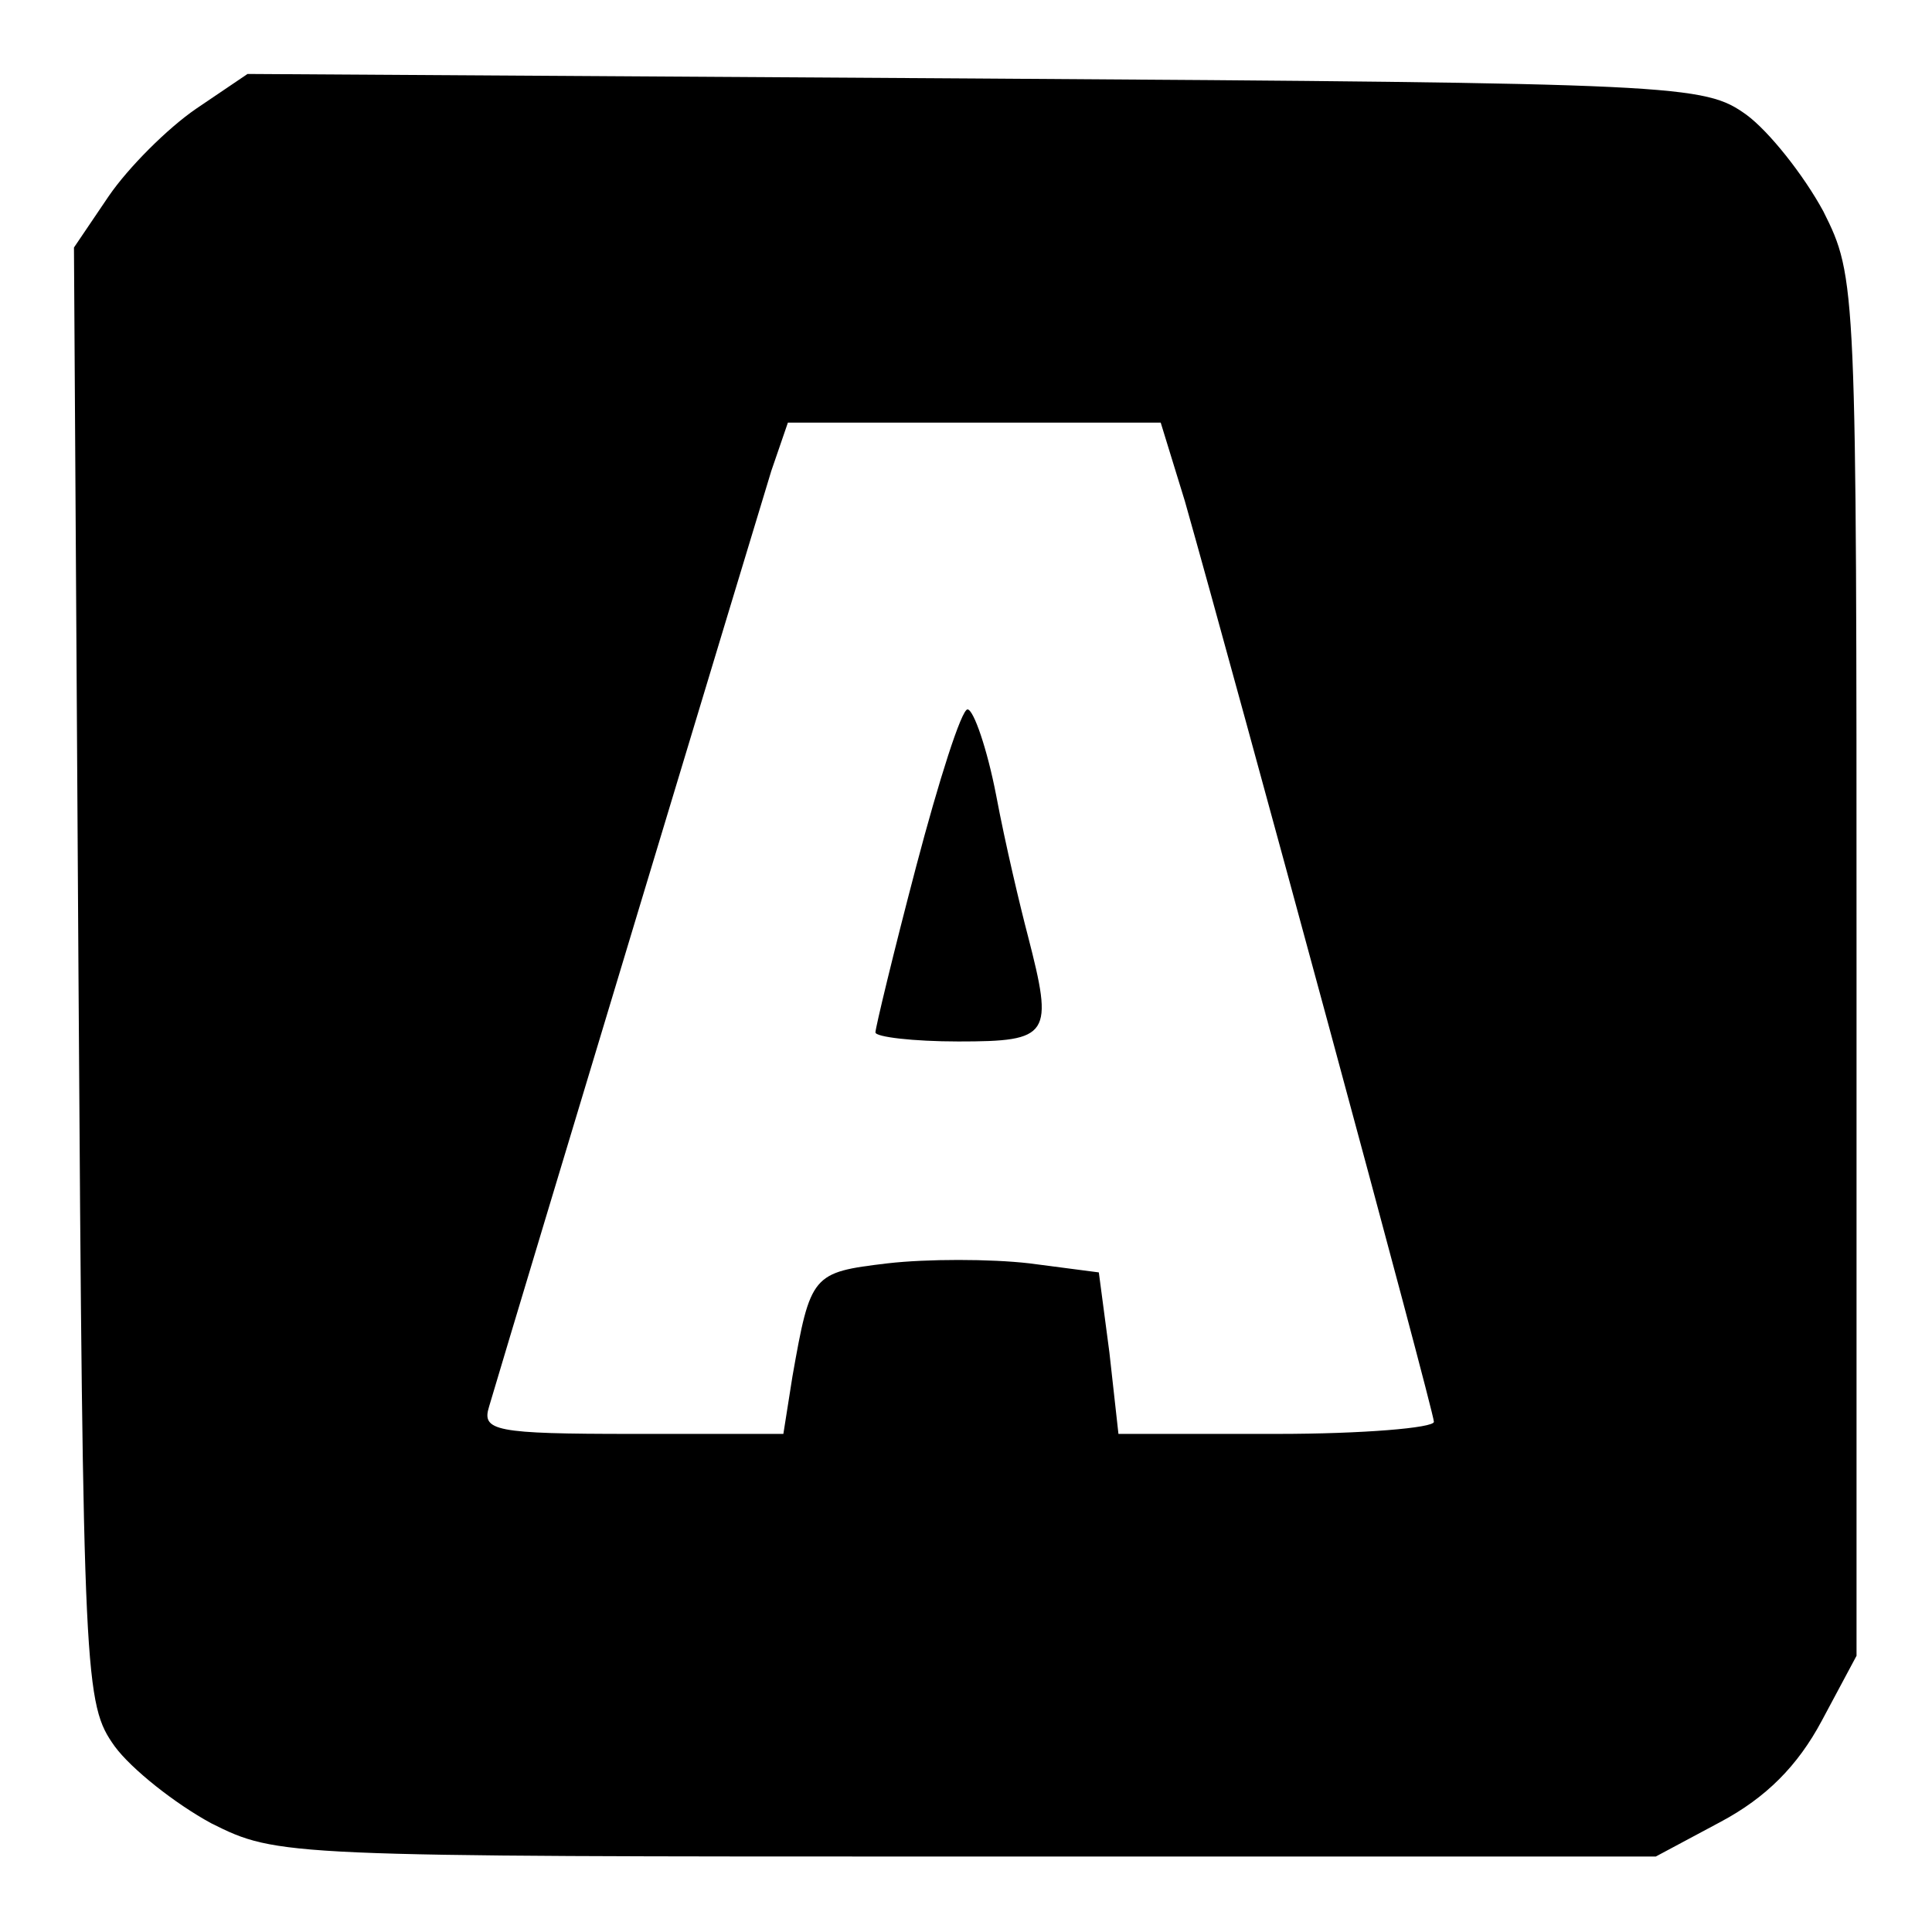
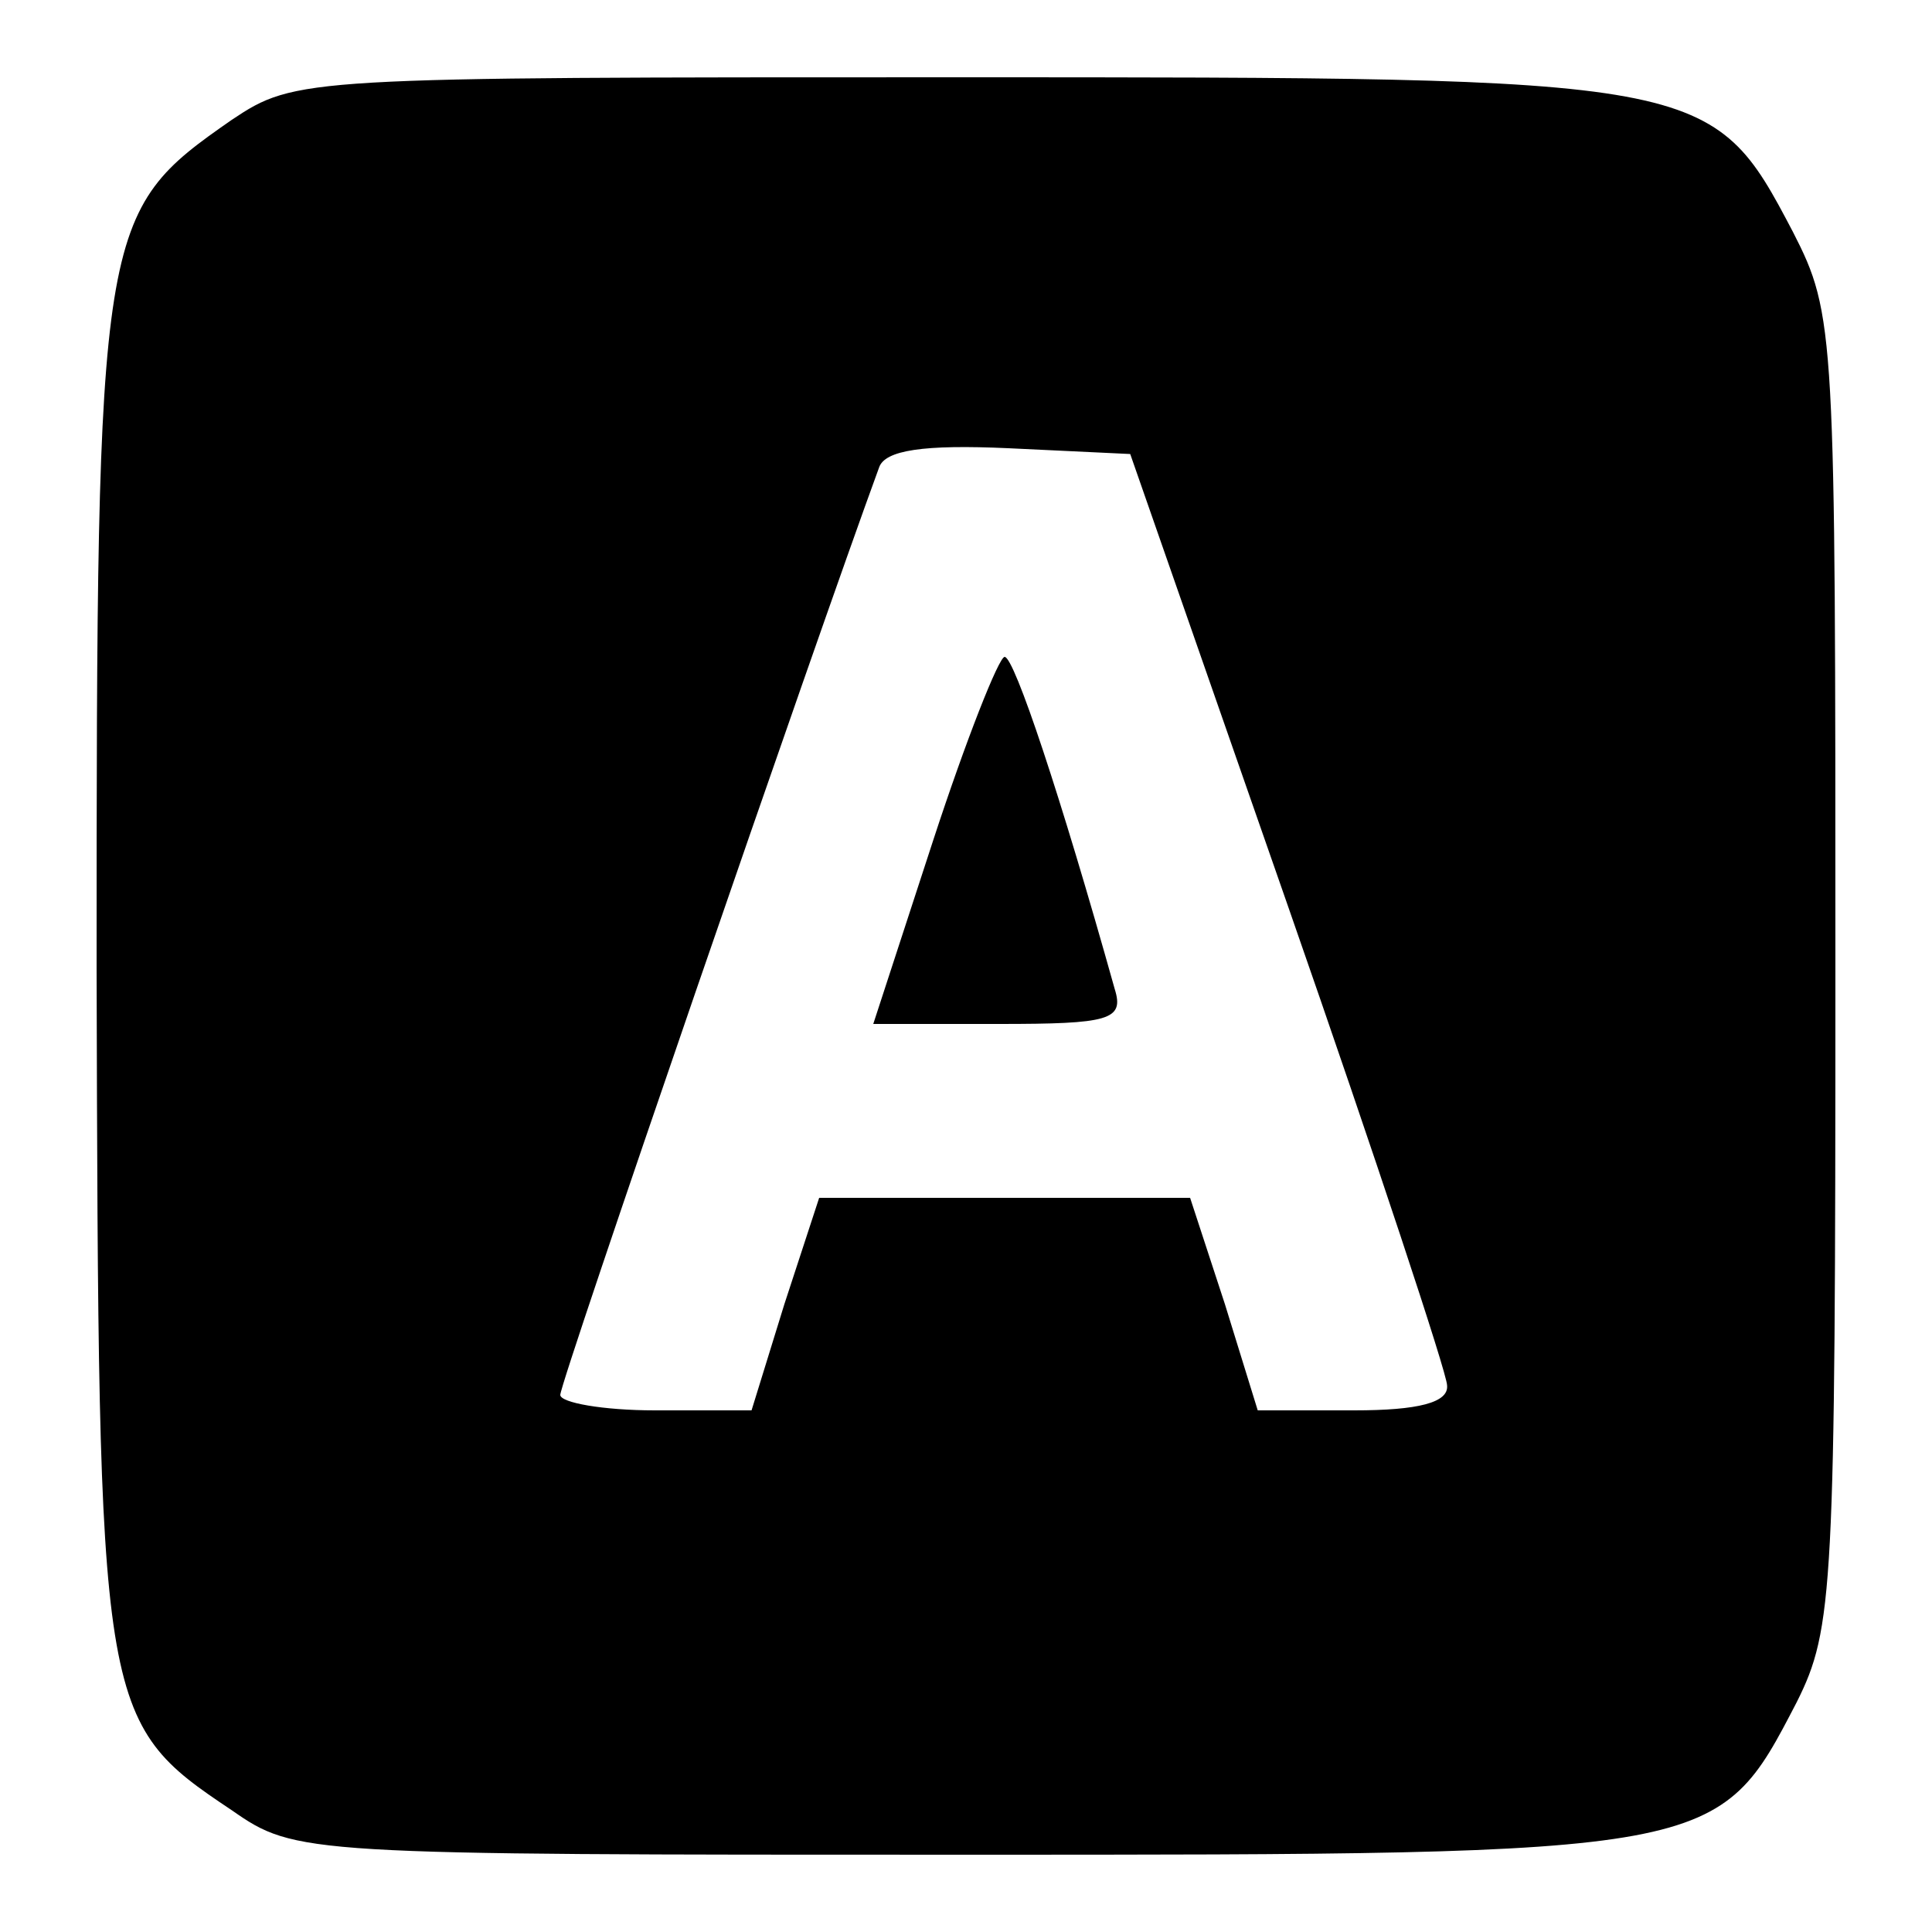
- <svg xmlns="http://www.w3.org/2000/svg" version="1.0" width="30pt" height="30pt" viewBox="0 0 128 128" preserveAspectRatio="xMidYMid meet">
-   <g transform="translate(0,128) scale(0.1,-0.1)" fill="#000000" stroke="none">
-     <path d="M130 1208 c-19 -13 -45 -39 -58 -58 l-23 -34 3 -482 c3 -469 4 -483 24 -511 11 -15 40 -38 64 -51 44 -22 47 -22 501 -22 l456 0 43 23 c30 16 51 37 67 67 l23 43 0 456 c0 454 0 457 -22 501 -13 24 -36 53 -51 64 -28 20 -42 21 -511 24 l-482 3 -34 -23z m655 -260 c34 -120 165 -603 165 -610 0 -4 -47 -8 -104 -8 l-105 0 -6 54 -7 53 -46 6 c-26 3 -68 3 -94 0 -50 -6 -51 -7 -63 -75 l-6 -38 -100 0 c-91 0 -100 2 -95 18 21 71 179 594 187 620 l11 32 123 0 124 0 16 -52z" />
-     <path d="M607 706 c-15 -57 -27 -107 -27 -110 0 -3 25 -6 55 -6 61 0 63 4 46 70 -5 19 -15 61 -21 93 -6 31 -15 57 -19 57 -4 0 -19 -47 -34 -104z" />
+ <svg xmlns="http://www.w3.org/2000/svg" version="1.0" width="100pt" height="100pt" viewBox="0 0 100 100" preserveAspectRatio="xMidYMid meet">
+   <g transform="translate(0,100) scale(0.1,-0.1)" fill="#000000" stroke="none">
+     <path d="M120 938 c-69 -48 -70 -53 -70 -439 1 -385 1 -390 70 -436 33 -23 37 -23 379 -23 391 0 390 0 431 79 19 38 20 58 20 378 0 332 0 340 -22 383 -42 80 -44 80 -434 80 -337 0 -341 0 -374 -22z m547 -408 c45 -129 82 -241 82 -247 1 -9 -15 -13 -48 -13 l-50 0 -17 55 -18 55 -96 0 -96 0 -18 -55 -17 -55 -50 0 c-27 0 -49 4 -49 8 0 7 132 390 165 480 3 9 23 12 67 10 l63 -3 82 -235z" />
+     <path d="M483 565 l-31 -95 65 0 c57 0 65 2 60 18 -28 100 -52 172 -57 172 -3 0 -20 -43 -37 -95z" />
  </g>
</svg>
